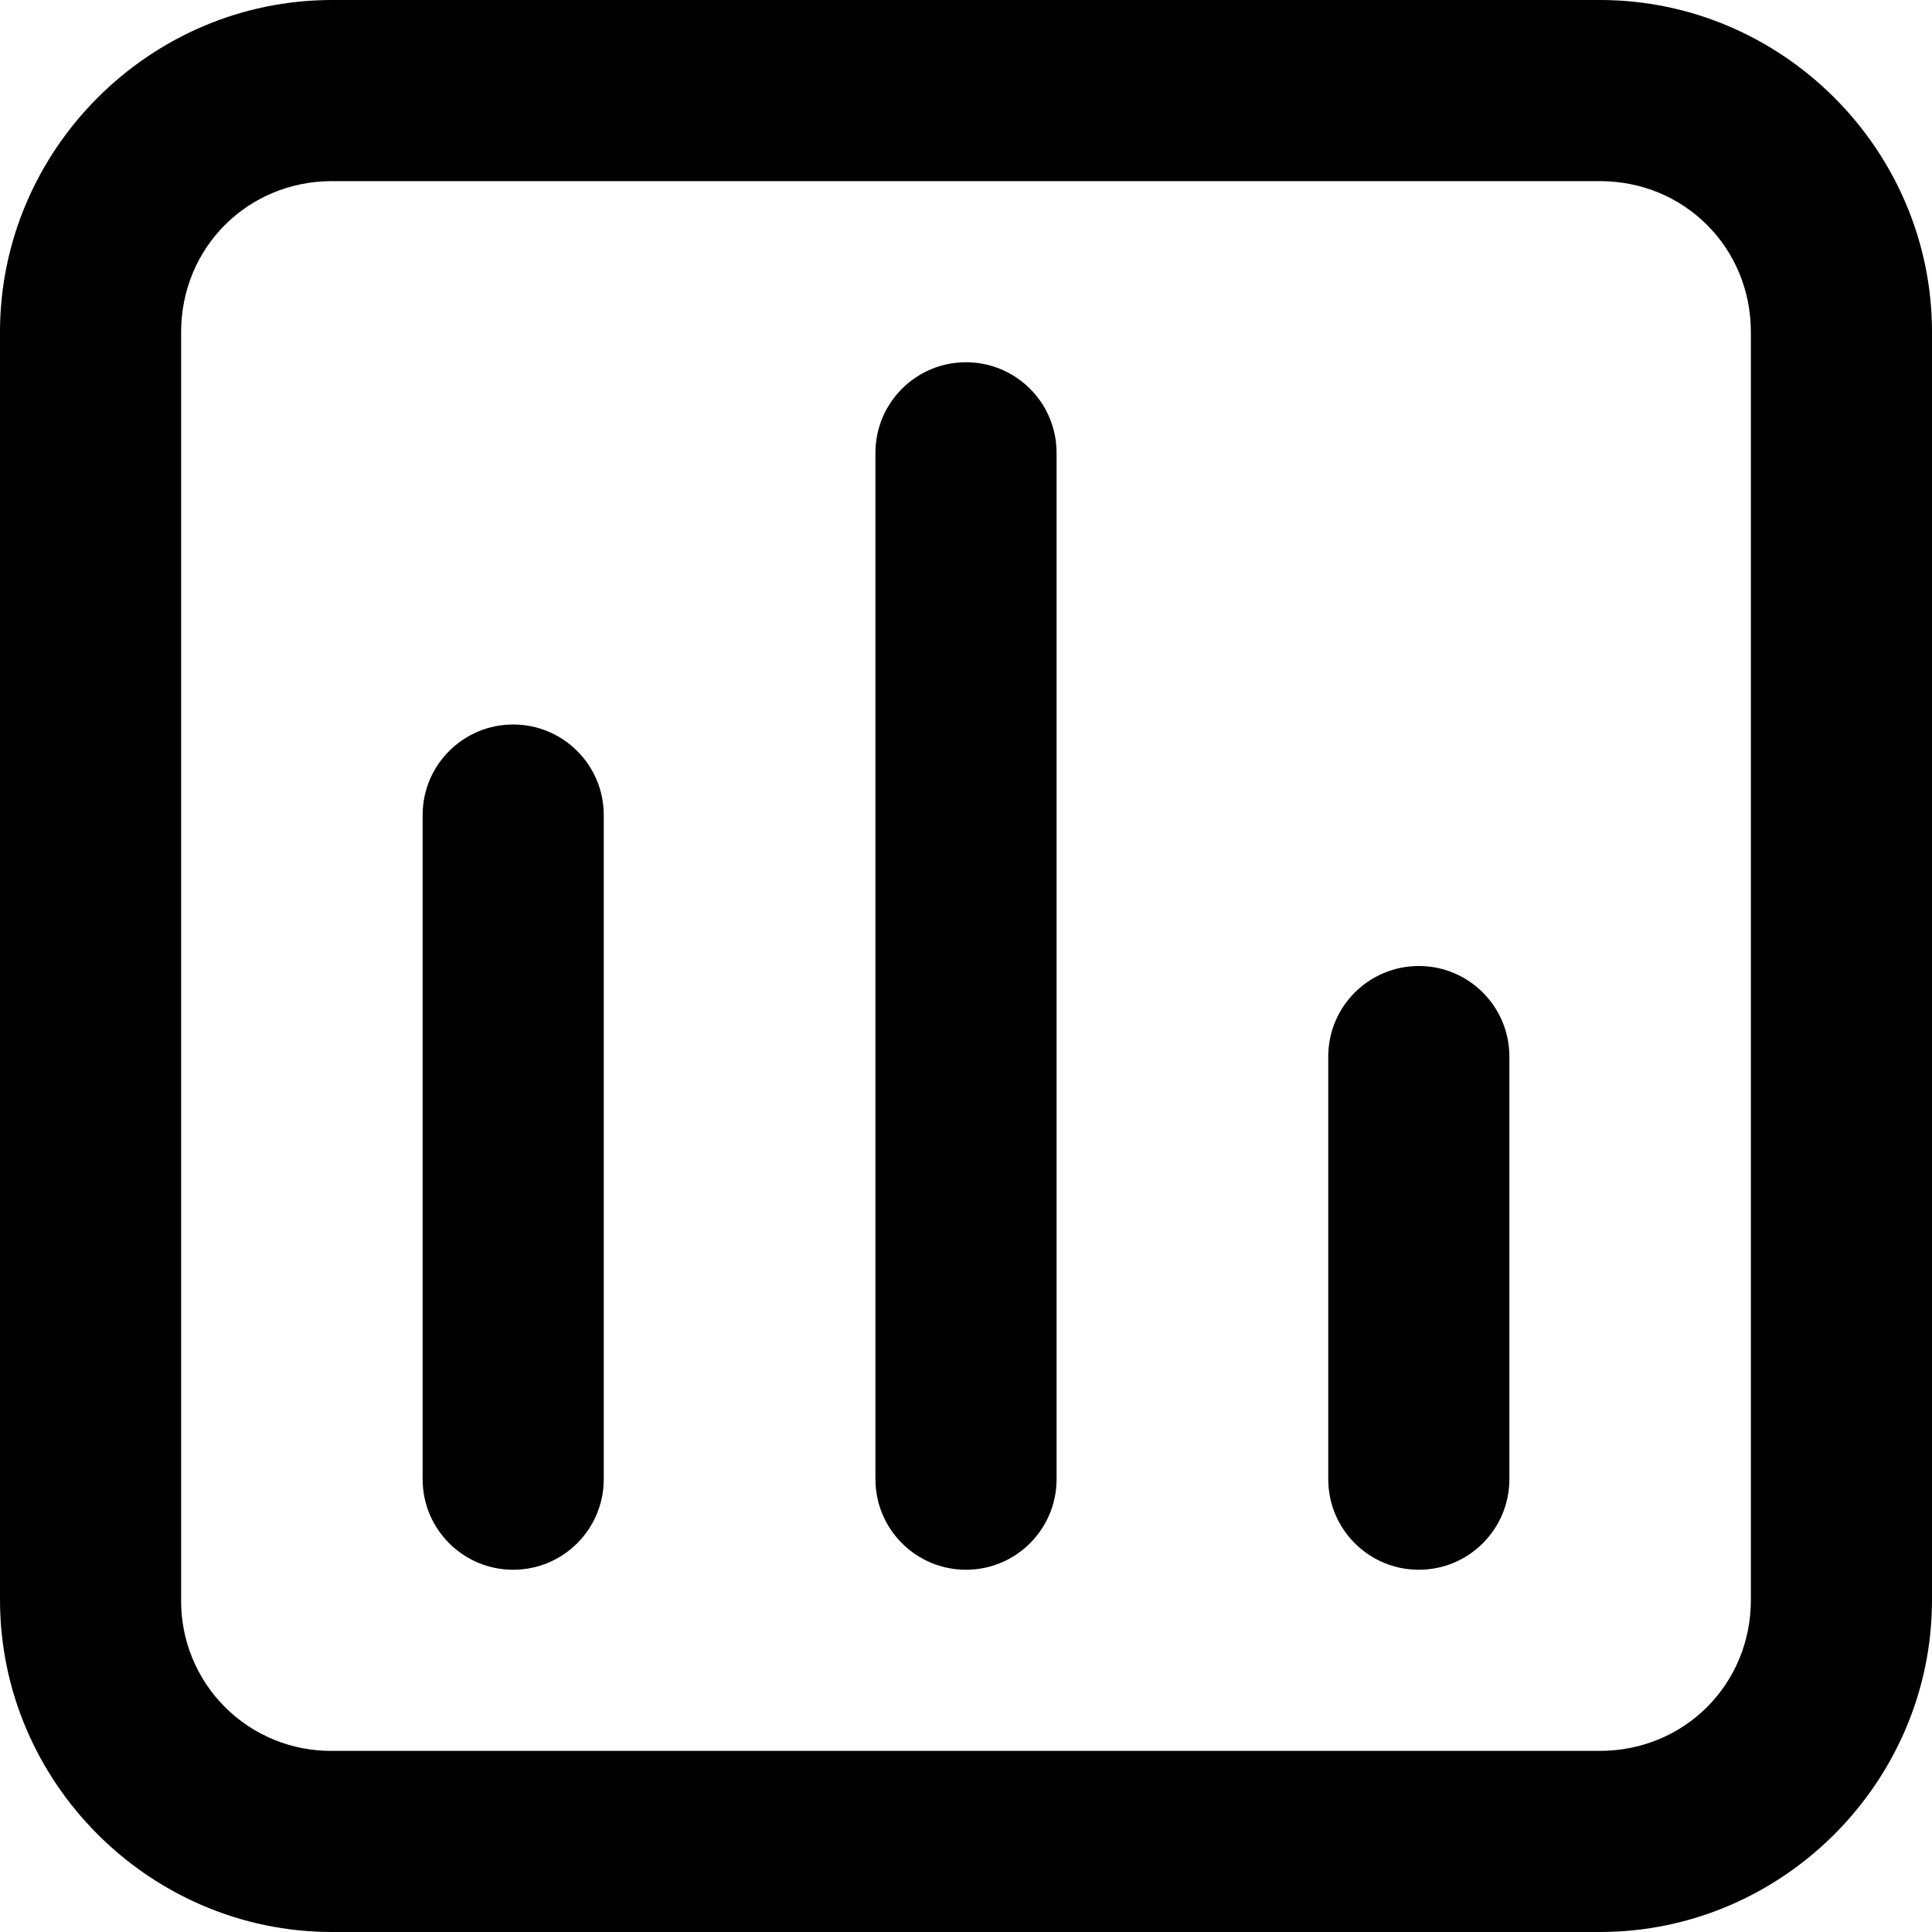
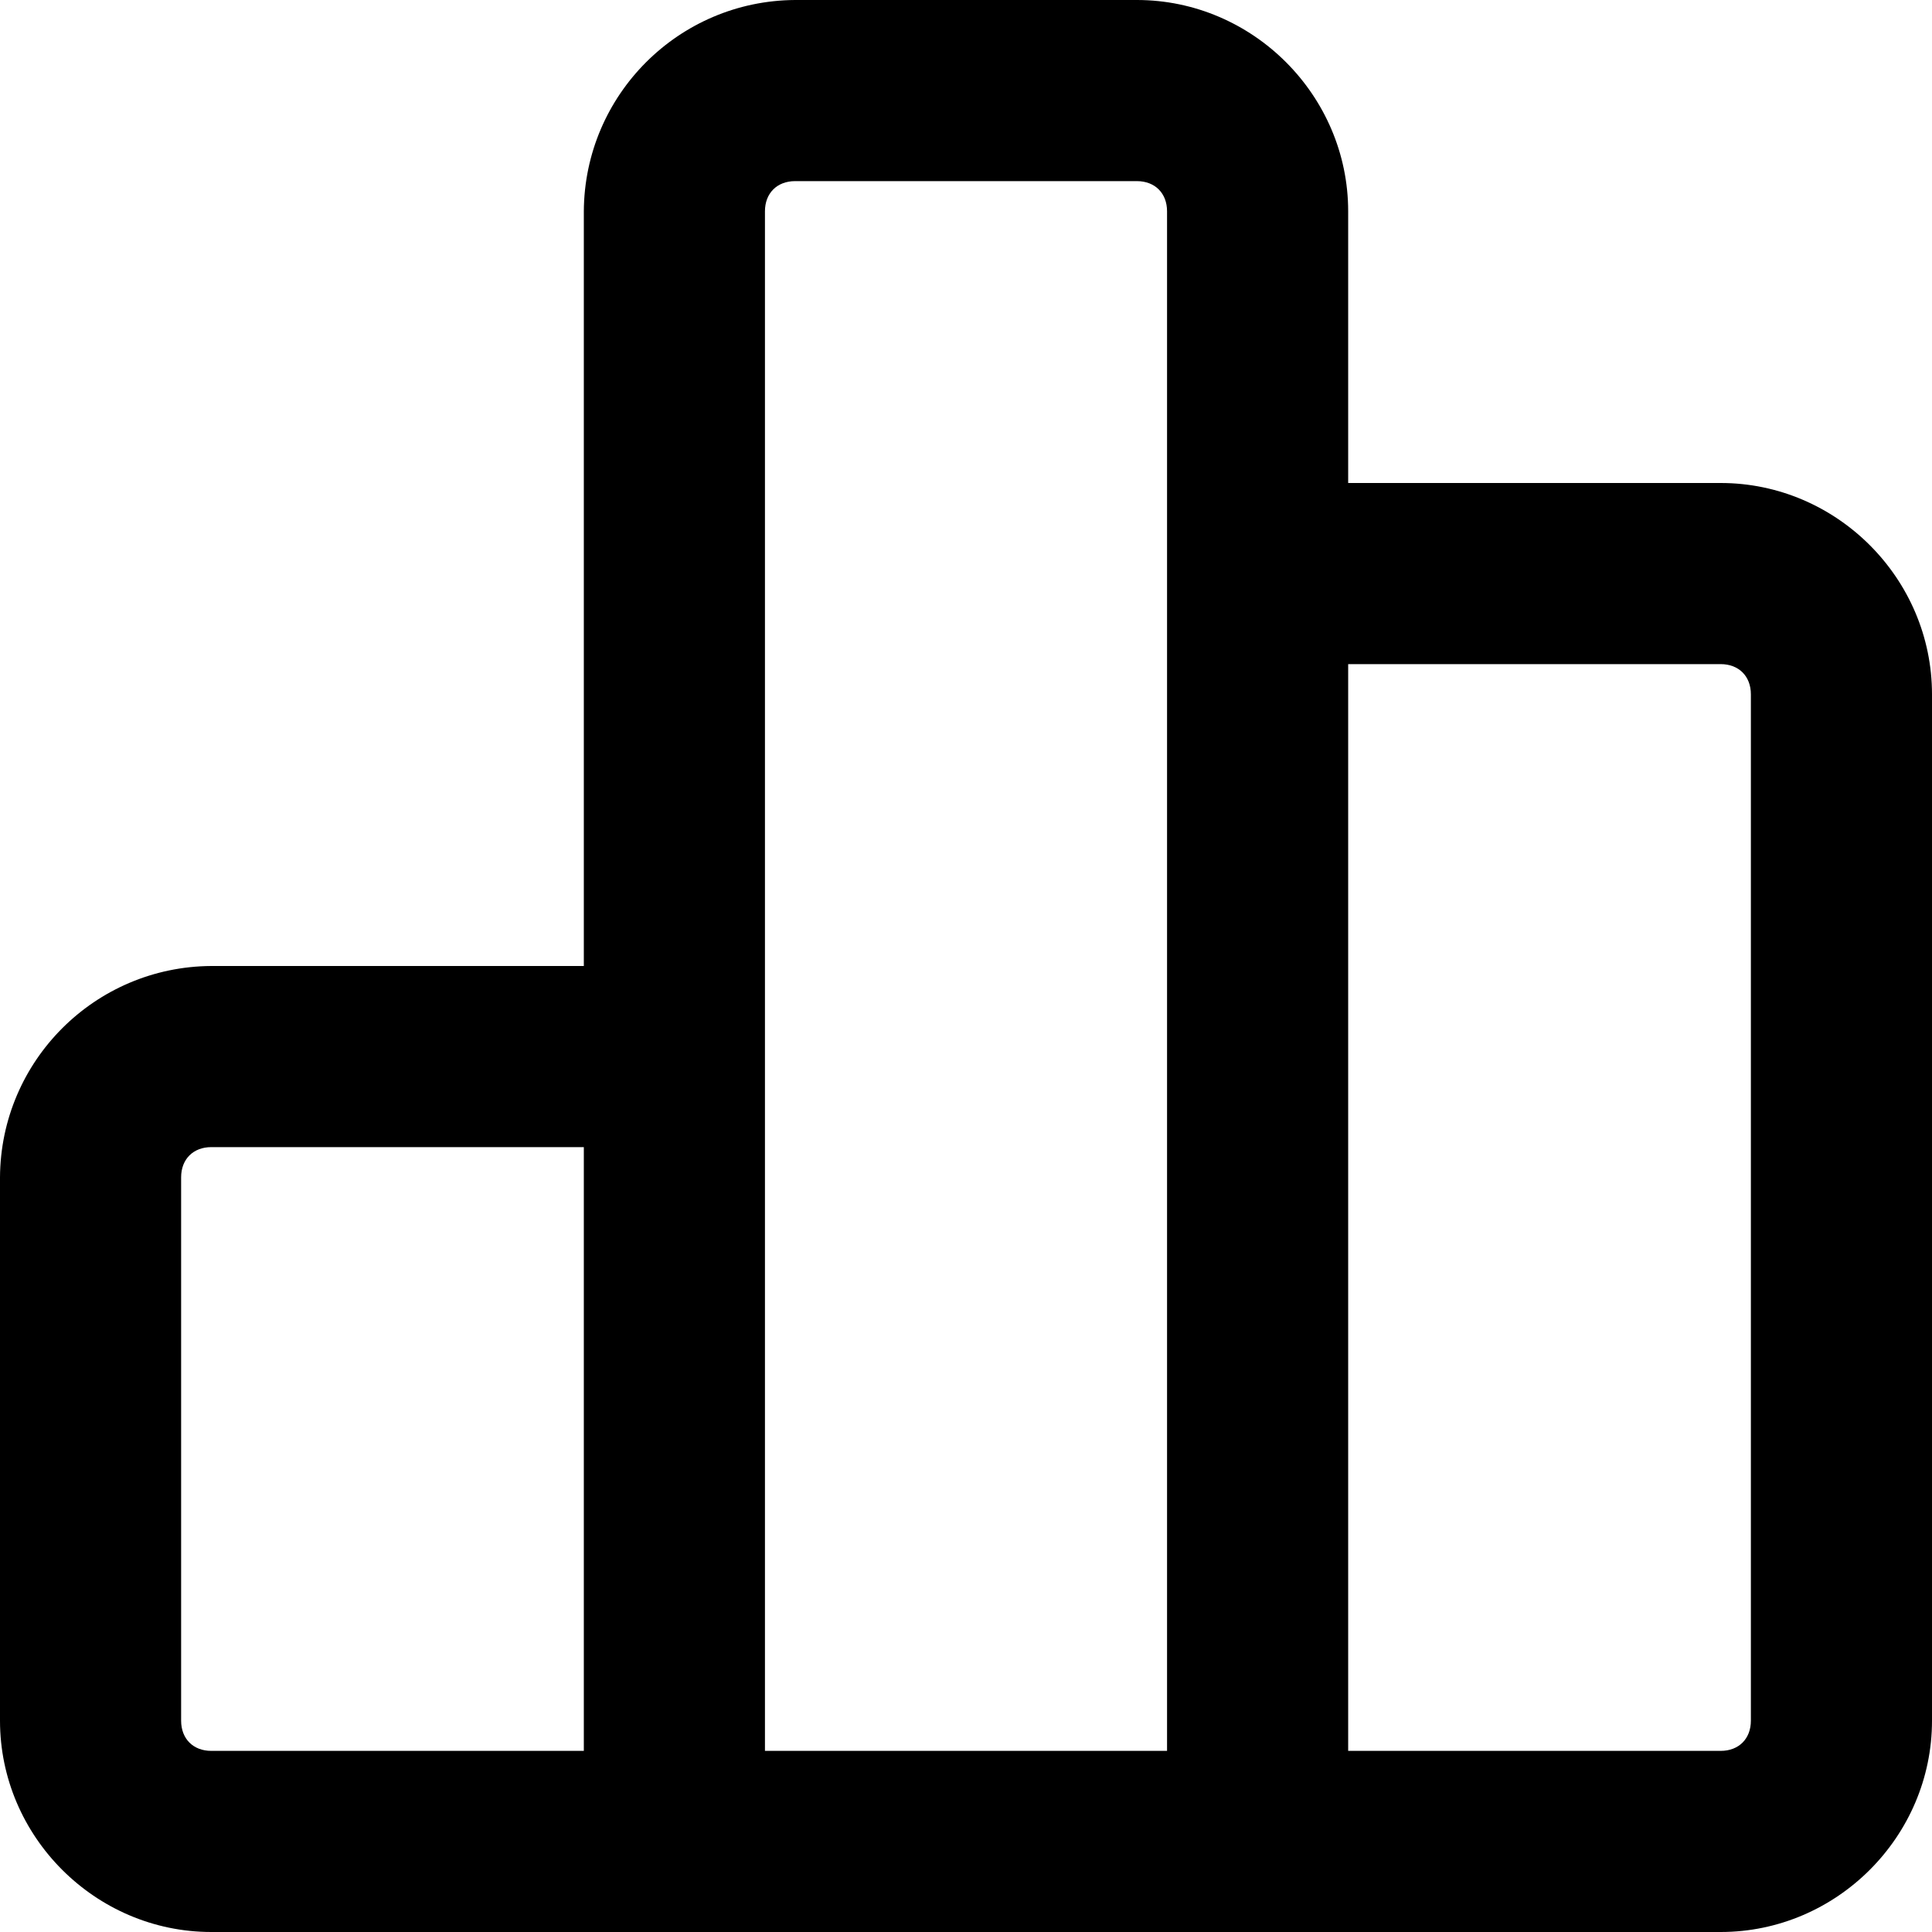
- <svg xmlns="http://www.w3.org/2000/svg" viewBox="0 0 32 32">
-   <path d="M5.5 0C2.48 0 0 2.48 0 5.5v21C0 29.52 2.48 32 5.5 32h21c3.02 0 5.5-2.48 5.5-5.5v-21C32 2.48 29.52 0 26.5 0h-21zm0 3h21C27.898 3 29 4.102 29 5.5v21c0 1.398-1.102 2.5-2.5 2.5h-21A2.478 2.478 0 0 1 3 26.5v-21C3 4.102 4.102 3 5.5 3zM16 6a1.5 1.5 0 0 0-1.5 1.5v17A1.5 1.5 0 0 0 16 26a1.5 1.5 0 0 0 1.5-1.5v-17A1.5 1.5 0 0 0 16 6zm-7.5 6A1.5 1.5 0 0 0 7 13.5v11A1.5 1.5 0 0 0 8.5 26a1.5 1.5 0 0 0 1.5-1.5v-11A1.5 1.5 0 0 0 8.5 12zm15 4a1.5 1.5 0 0 0-1.5 1.5v7a1.5 1.5 0 0 0 1.5 1.5 1.5 1.5 0 0 0 1.5-1.5v-7a1.5 1.5 0 0 0-1.5-1.5z" color="#000" style="-inkscape-stroke:none" />
+ <svg xmlns="http://www.w3.org/2000/svg" xml:space="preserve" viewBox="0 0 32 32">
+   <path d="M13.17 0a3.52 3.52 0 0 0-3.5 3.5V16H3.5A3.52 3.52 0 0 0 0 19.5v9C0 30.42 1.58 32 3.5 32h25c1.92 0 3.5-1.58 3.5-3.5v-17C32 9.58 30.42 8 28.5 8h-6.17V3.5c0-1.92-1.58-3.5-3.5-3.5h-5.66zm0 3h5.66c.3 0 .5.2.5.5V29h-6.66V3.5c0-.3.2-.5.5-.5zm9.16 8h6.17c.3 0 .5.2.5.5v17c0 .3-.2.5-.5.5h-6.17V11zM3.5 19h6.17v10H3.5c-.3 0-.5-.2-.5-.5v-9c0-.3.2-.5.5-.5z" color="#000" style="-inkscape-stroke:none" />
</svg>
